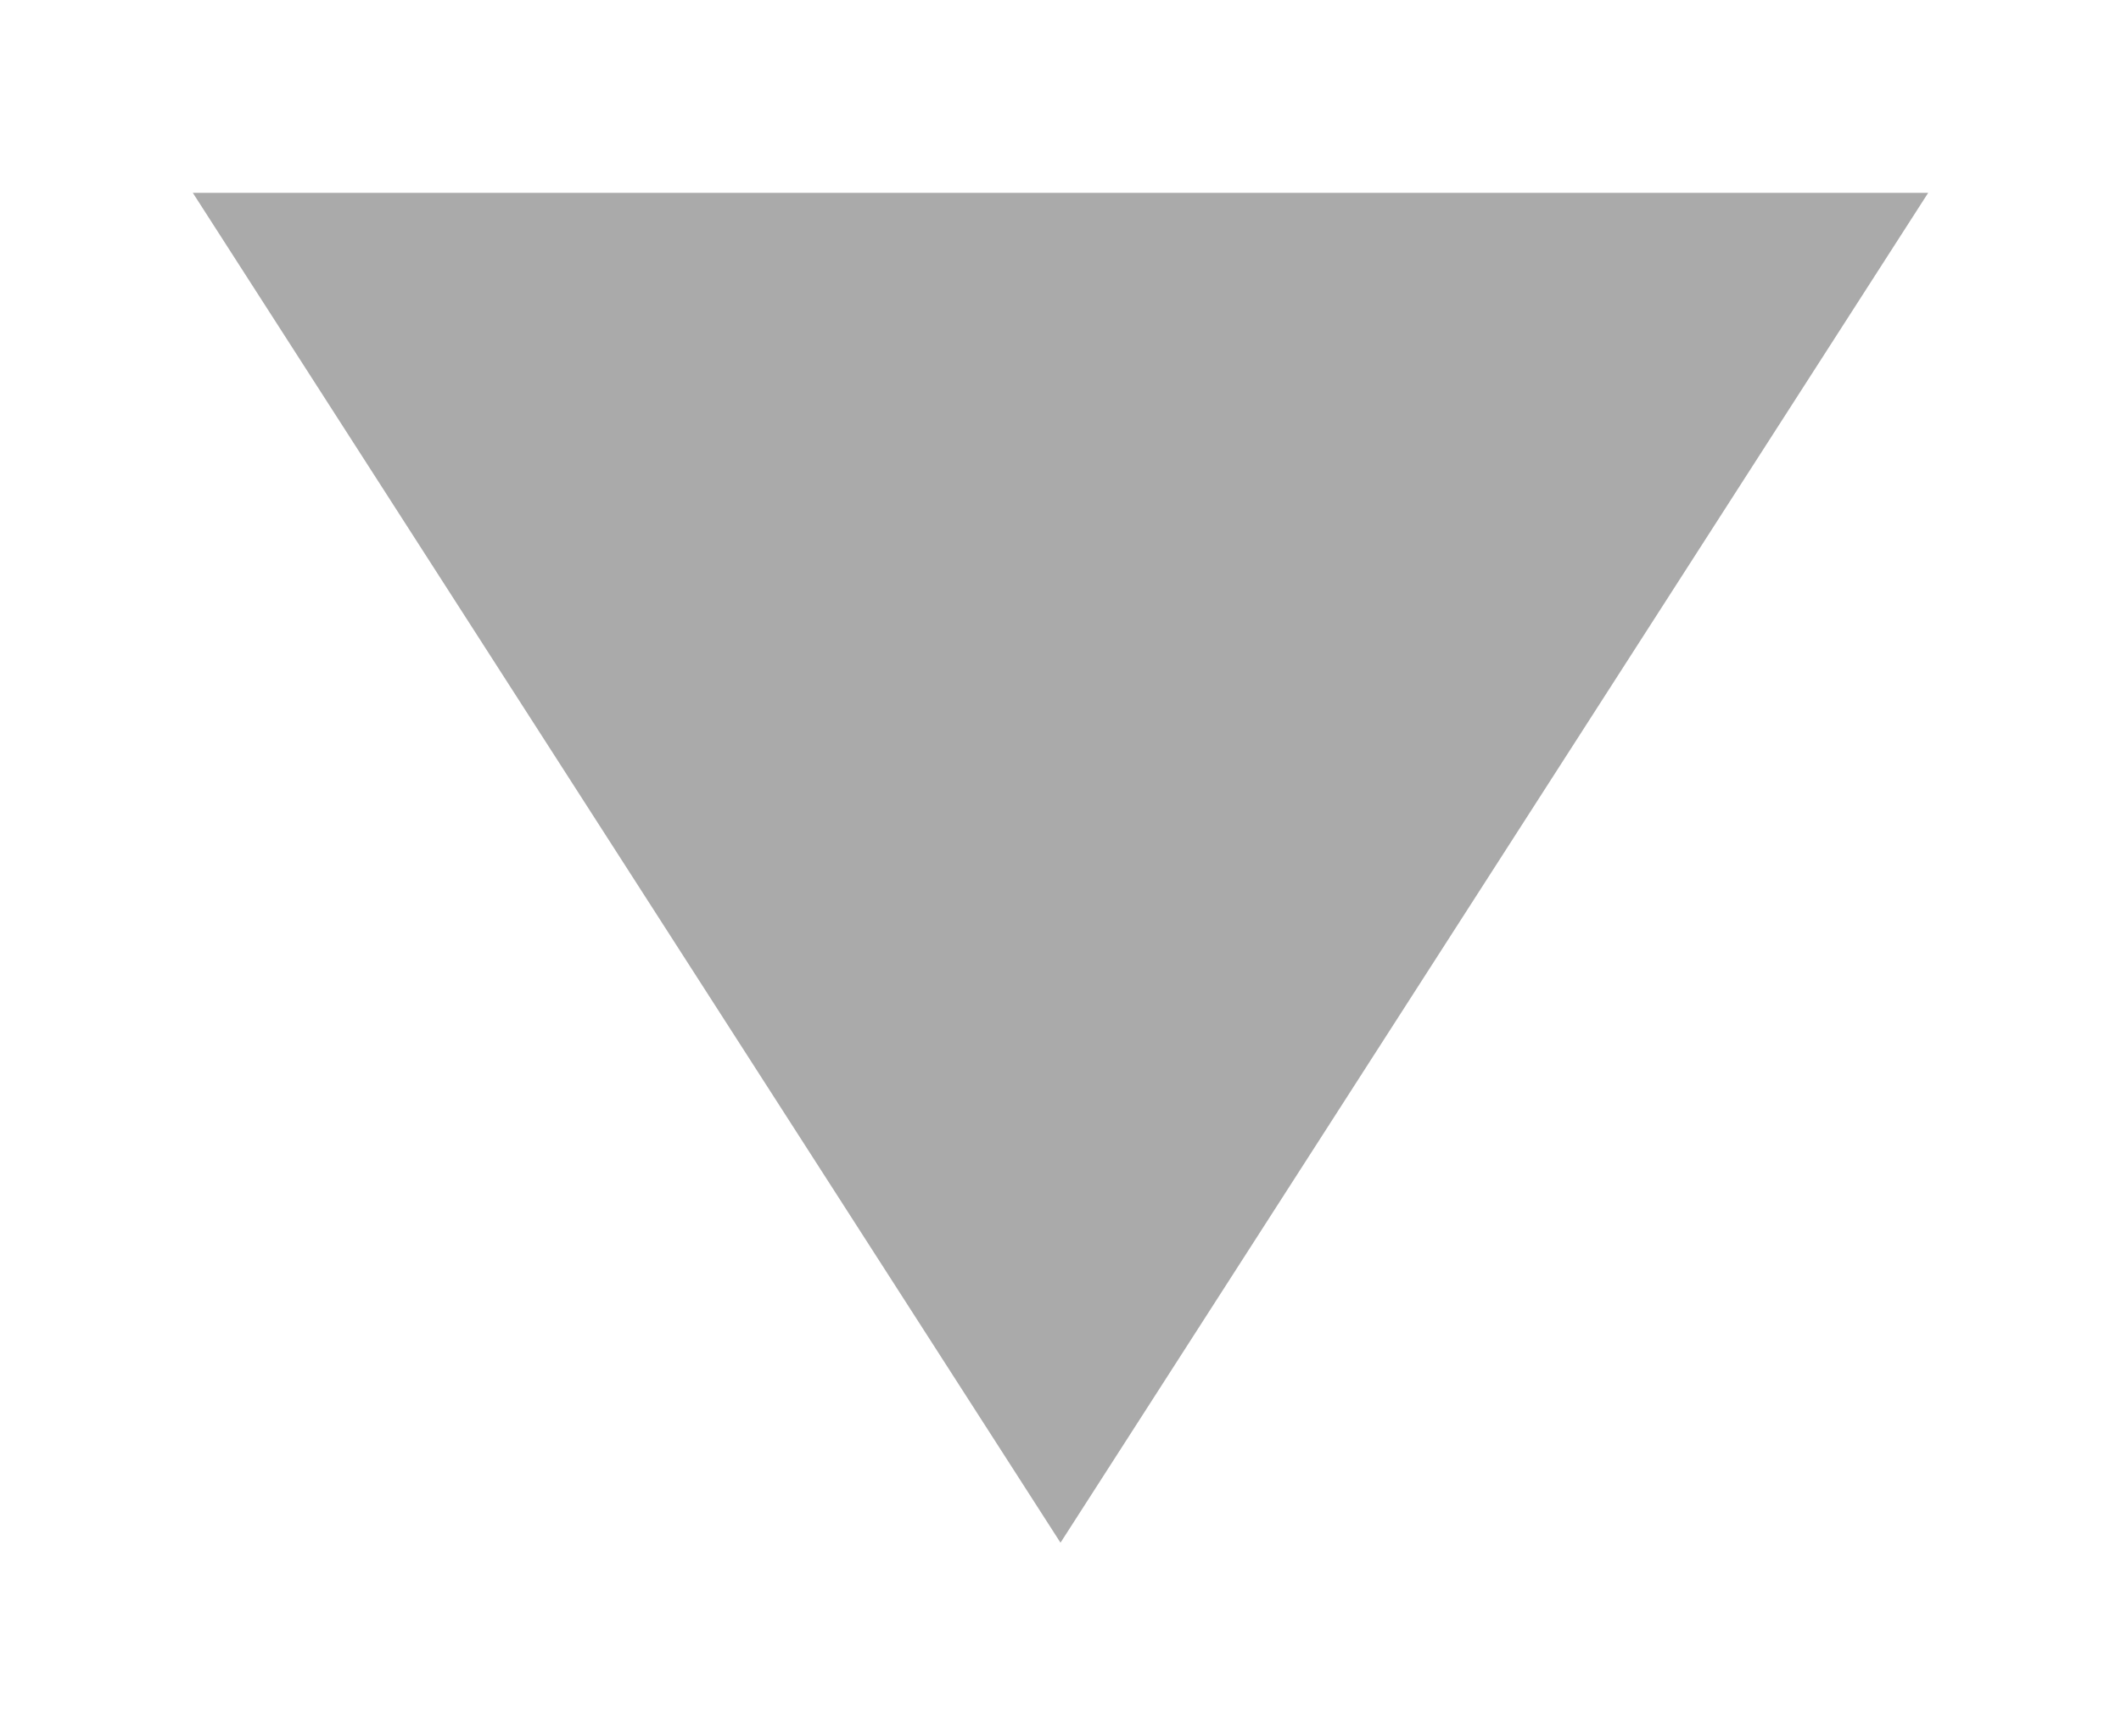
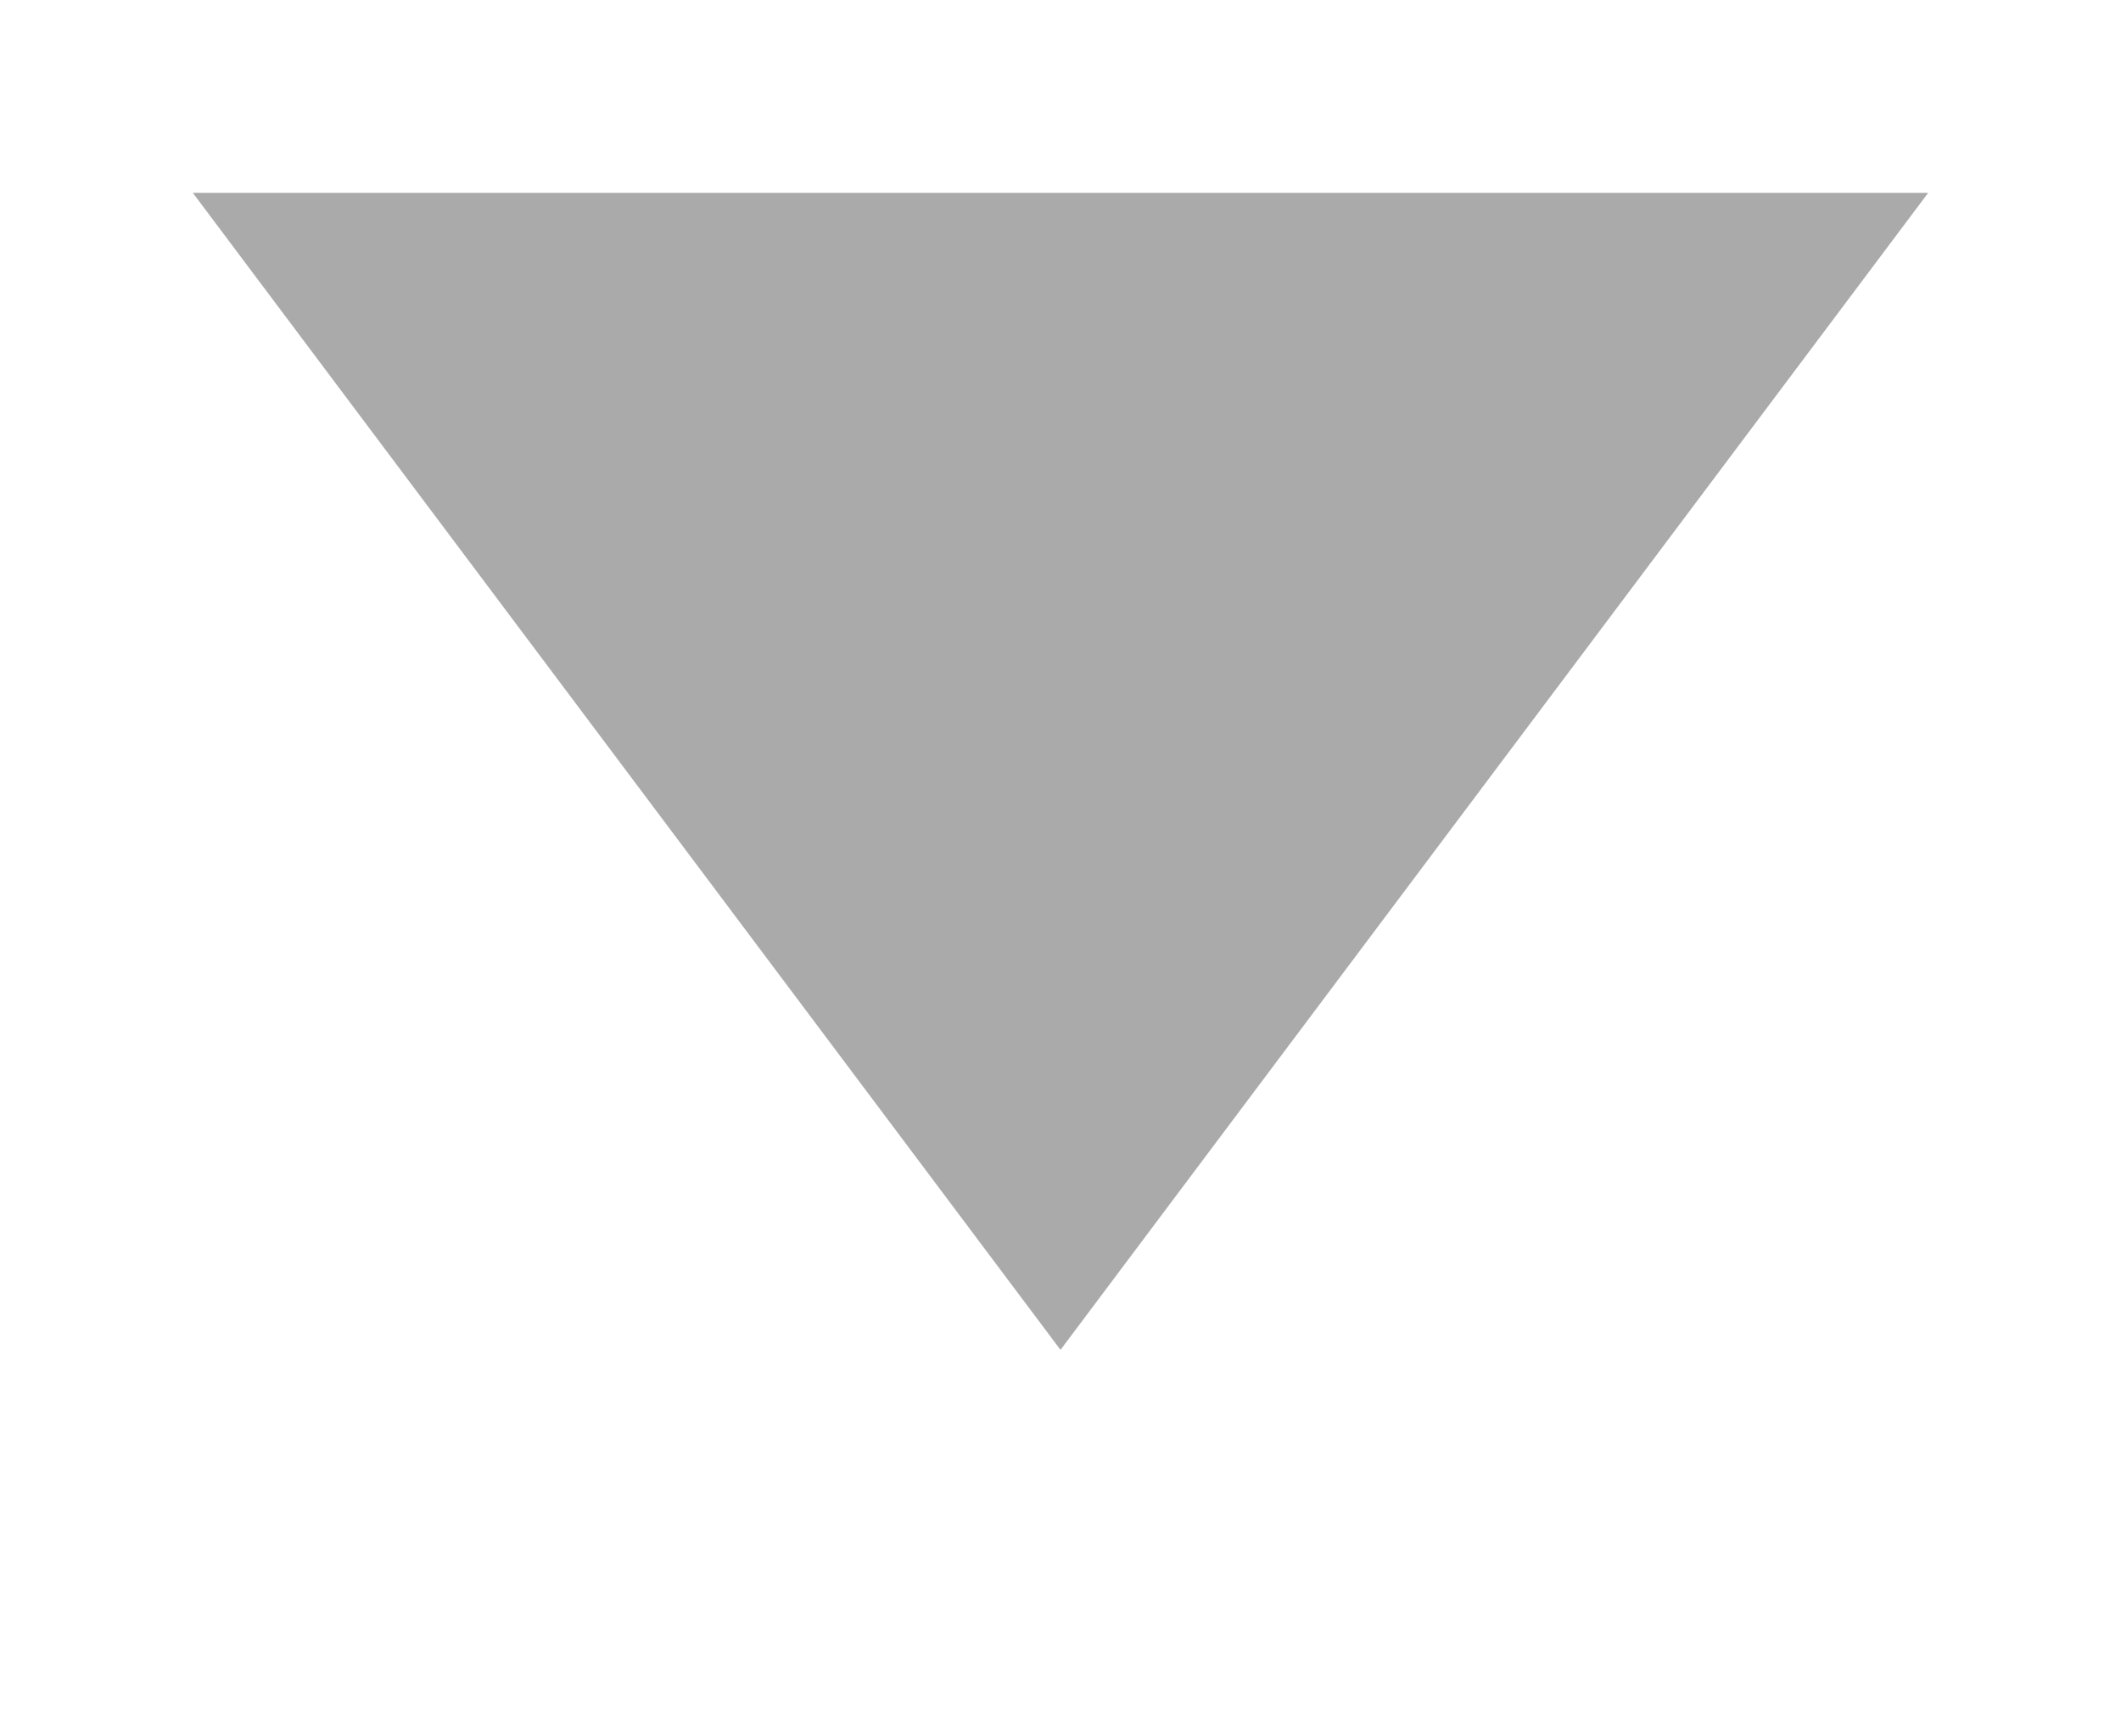
<svg xmlns="http://www.w3.org/2000/svg" width="11px" height="9px" viewBox="0 0 11 9" version="1.1">
-   <g stroke="none" stroke-width="1" fill="none" fill-rule="evenodd">
-     <g fill="#AAAAAA">
-       <path d="M1,1 L10,1 L5.5,8 L1,1 Z" />
+   <defs />
+   <g id="Page-1" stroke="none" stroke-width="1" fill="none" fill-rule="evenodd">
+     <g id="dropdown-caret" fill="#AAAAAA">
+       <path d="M1,1 L10,1 L5.5,7 L1,1 Z" id="Triangle-1" />
    </g>
  </g>
</svg>
